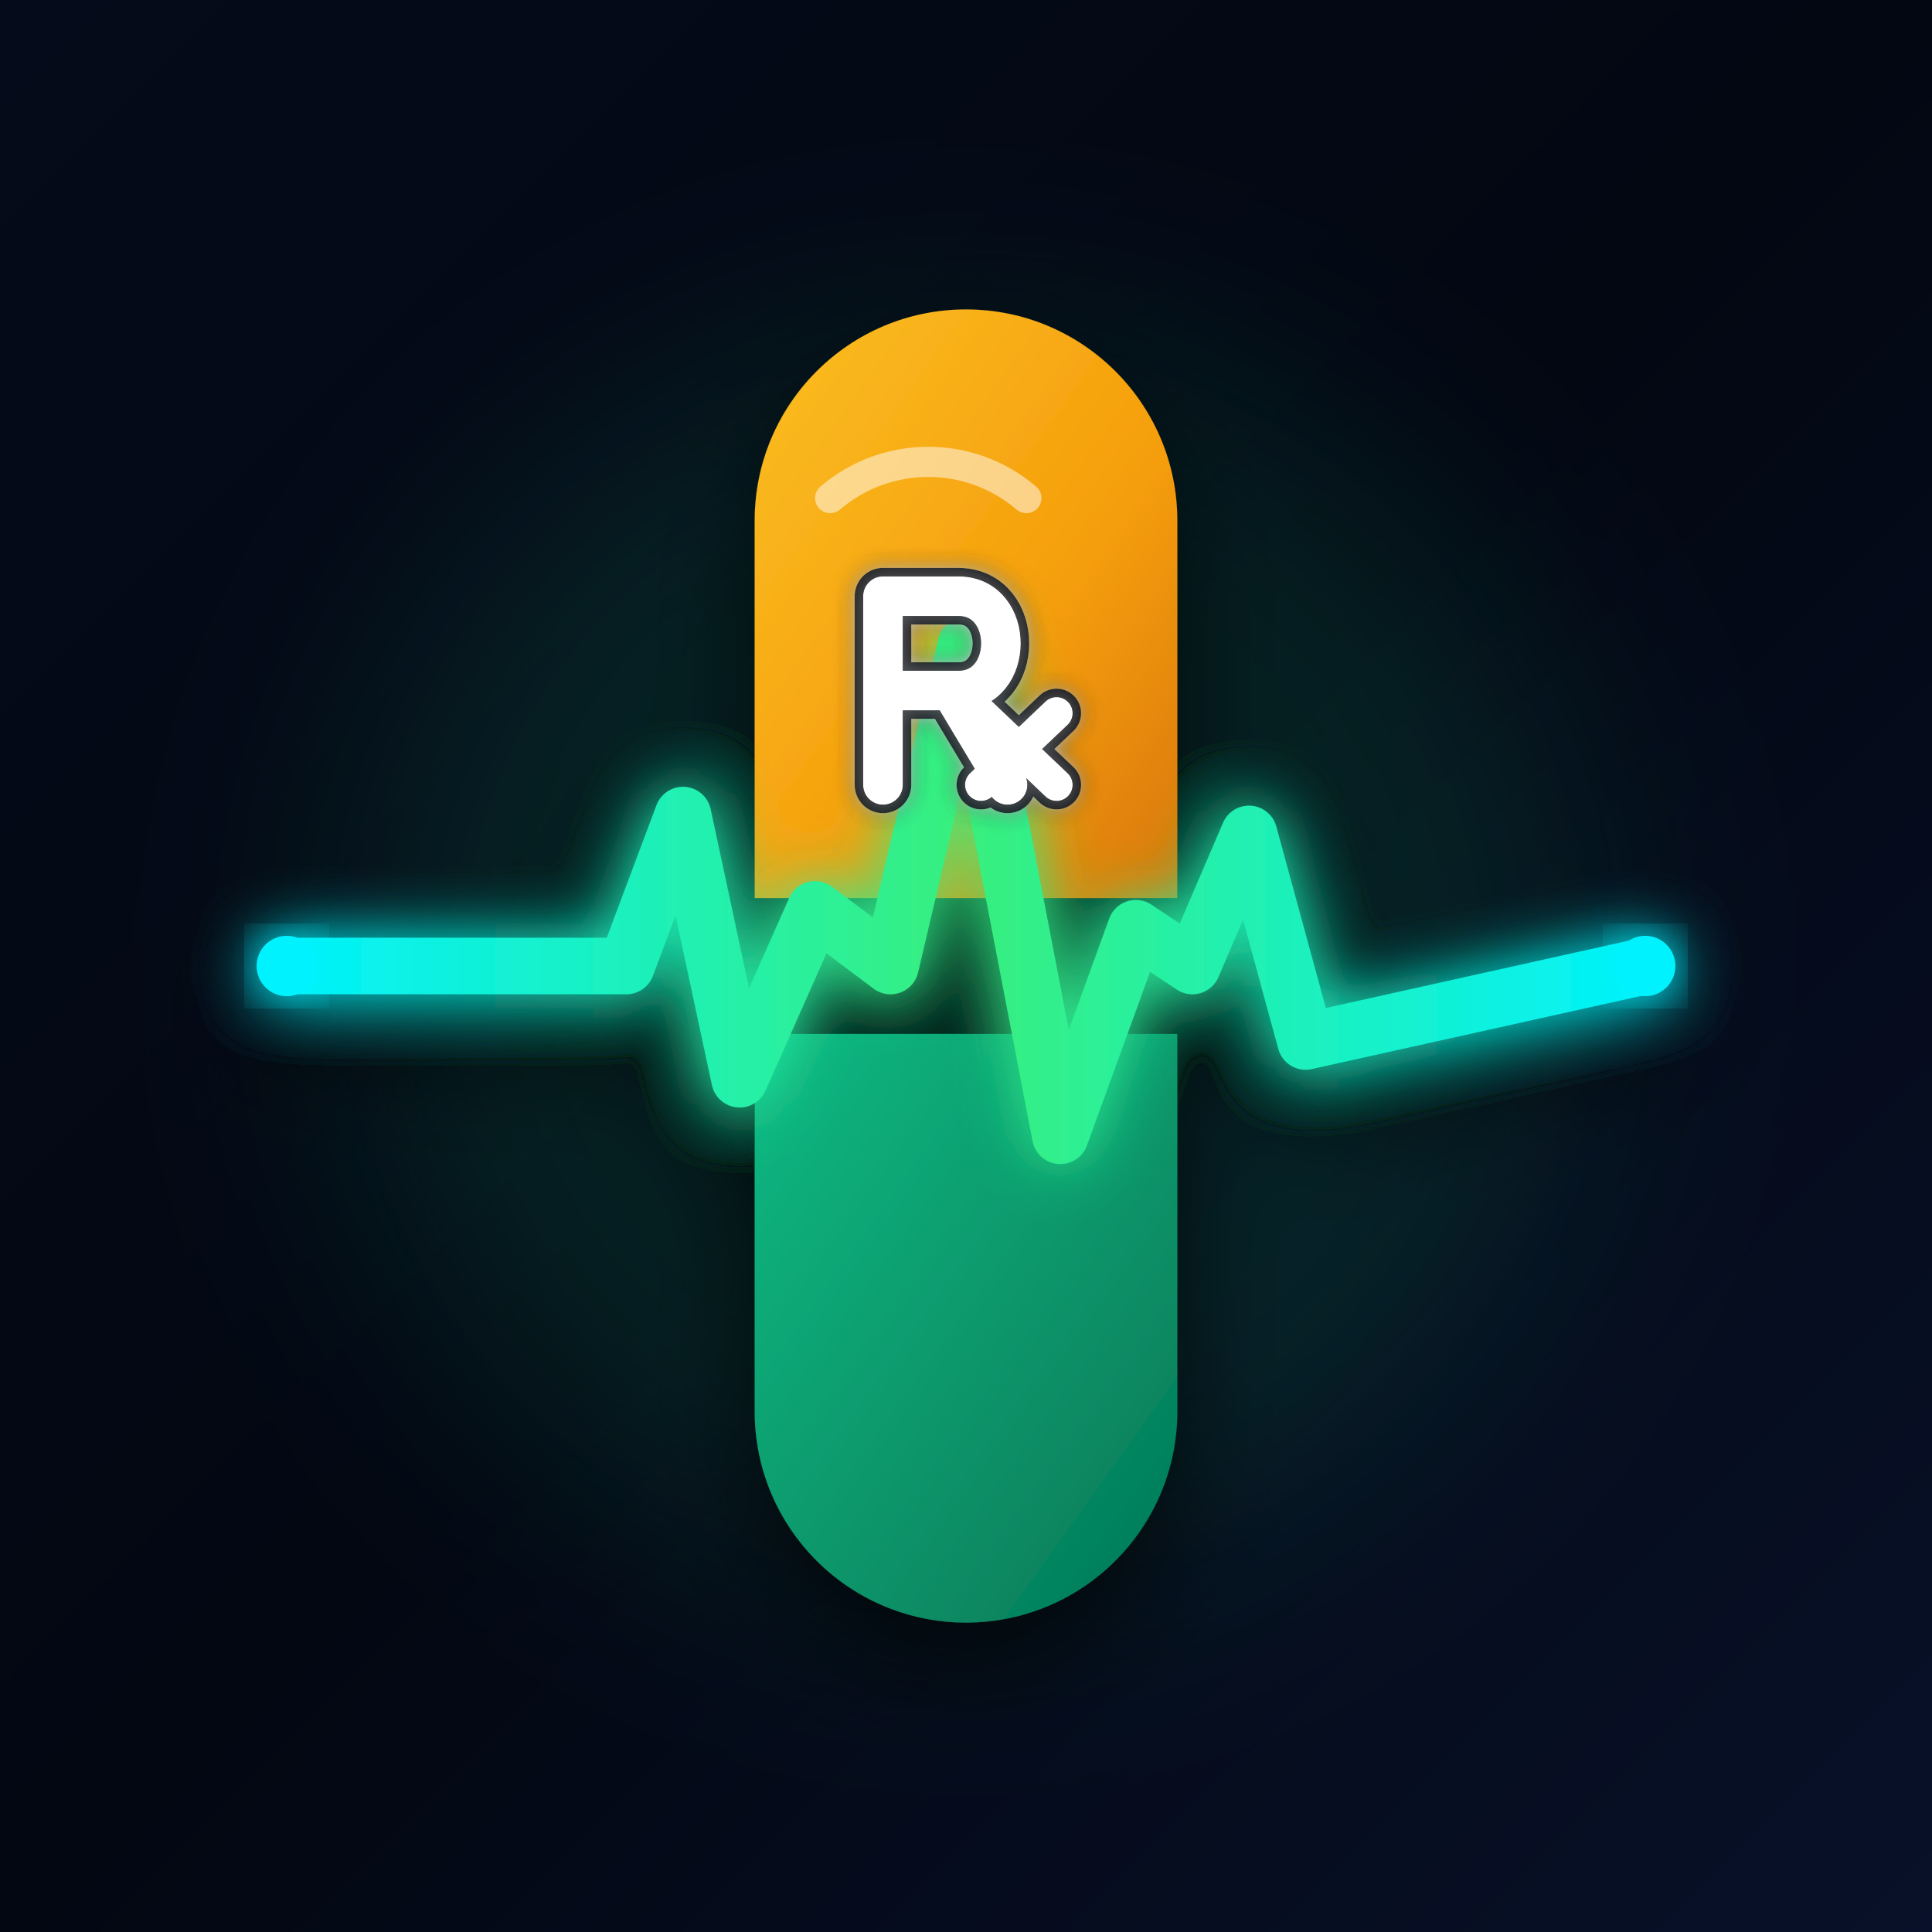
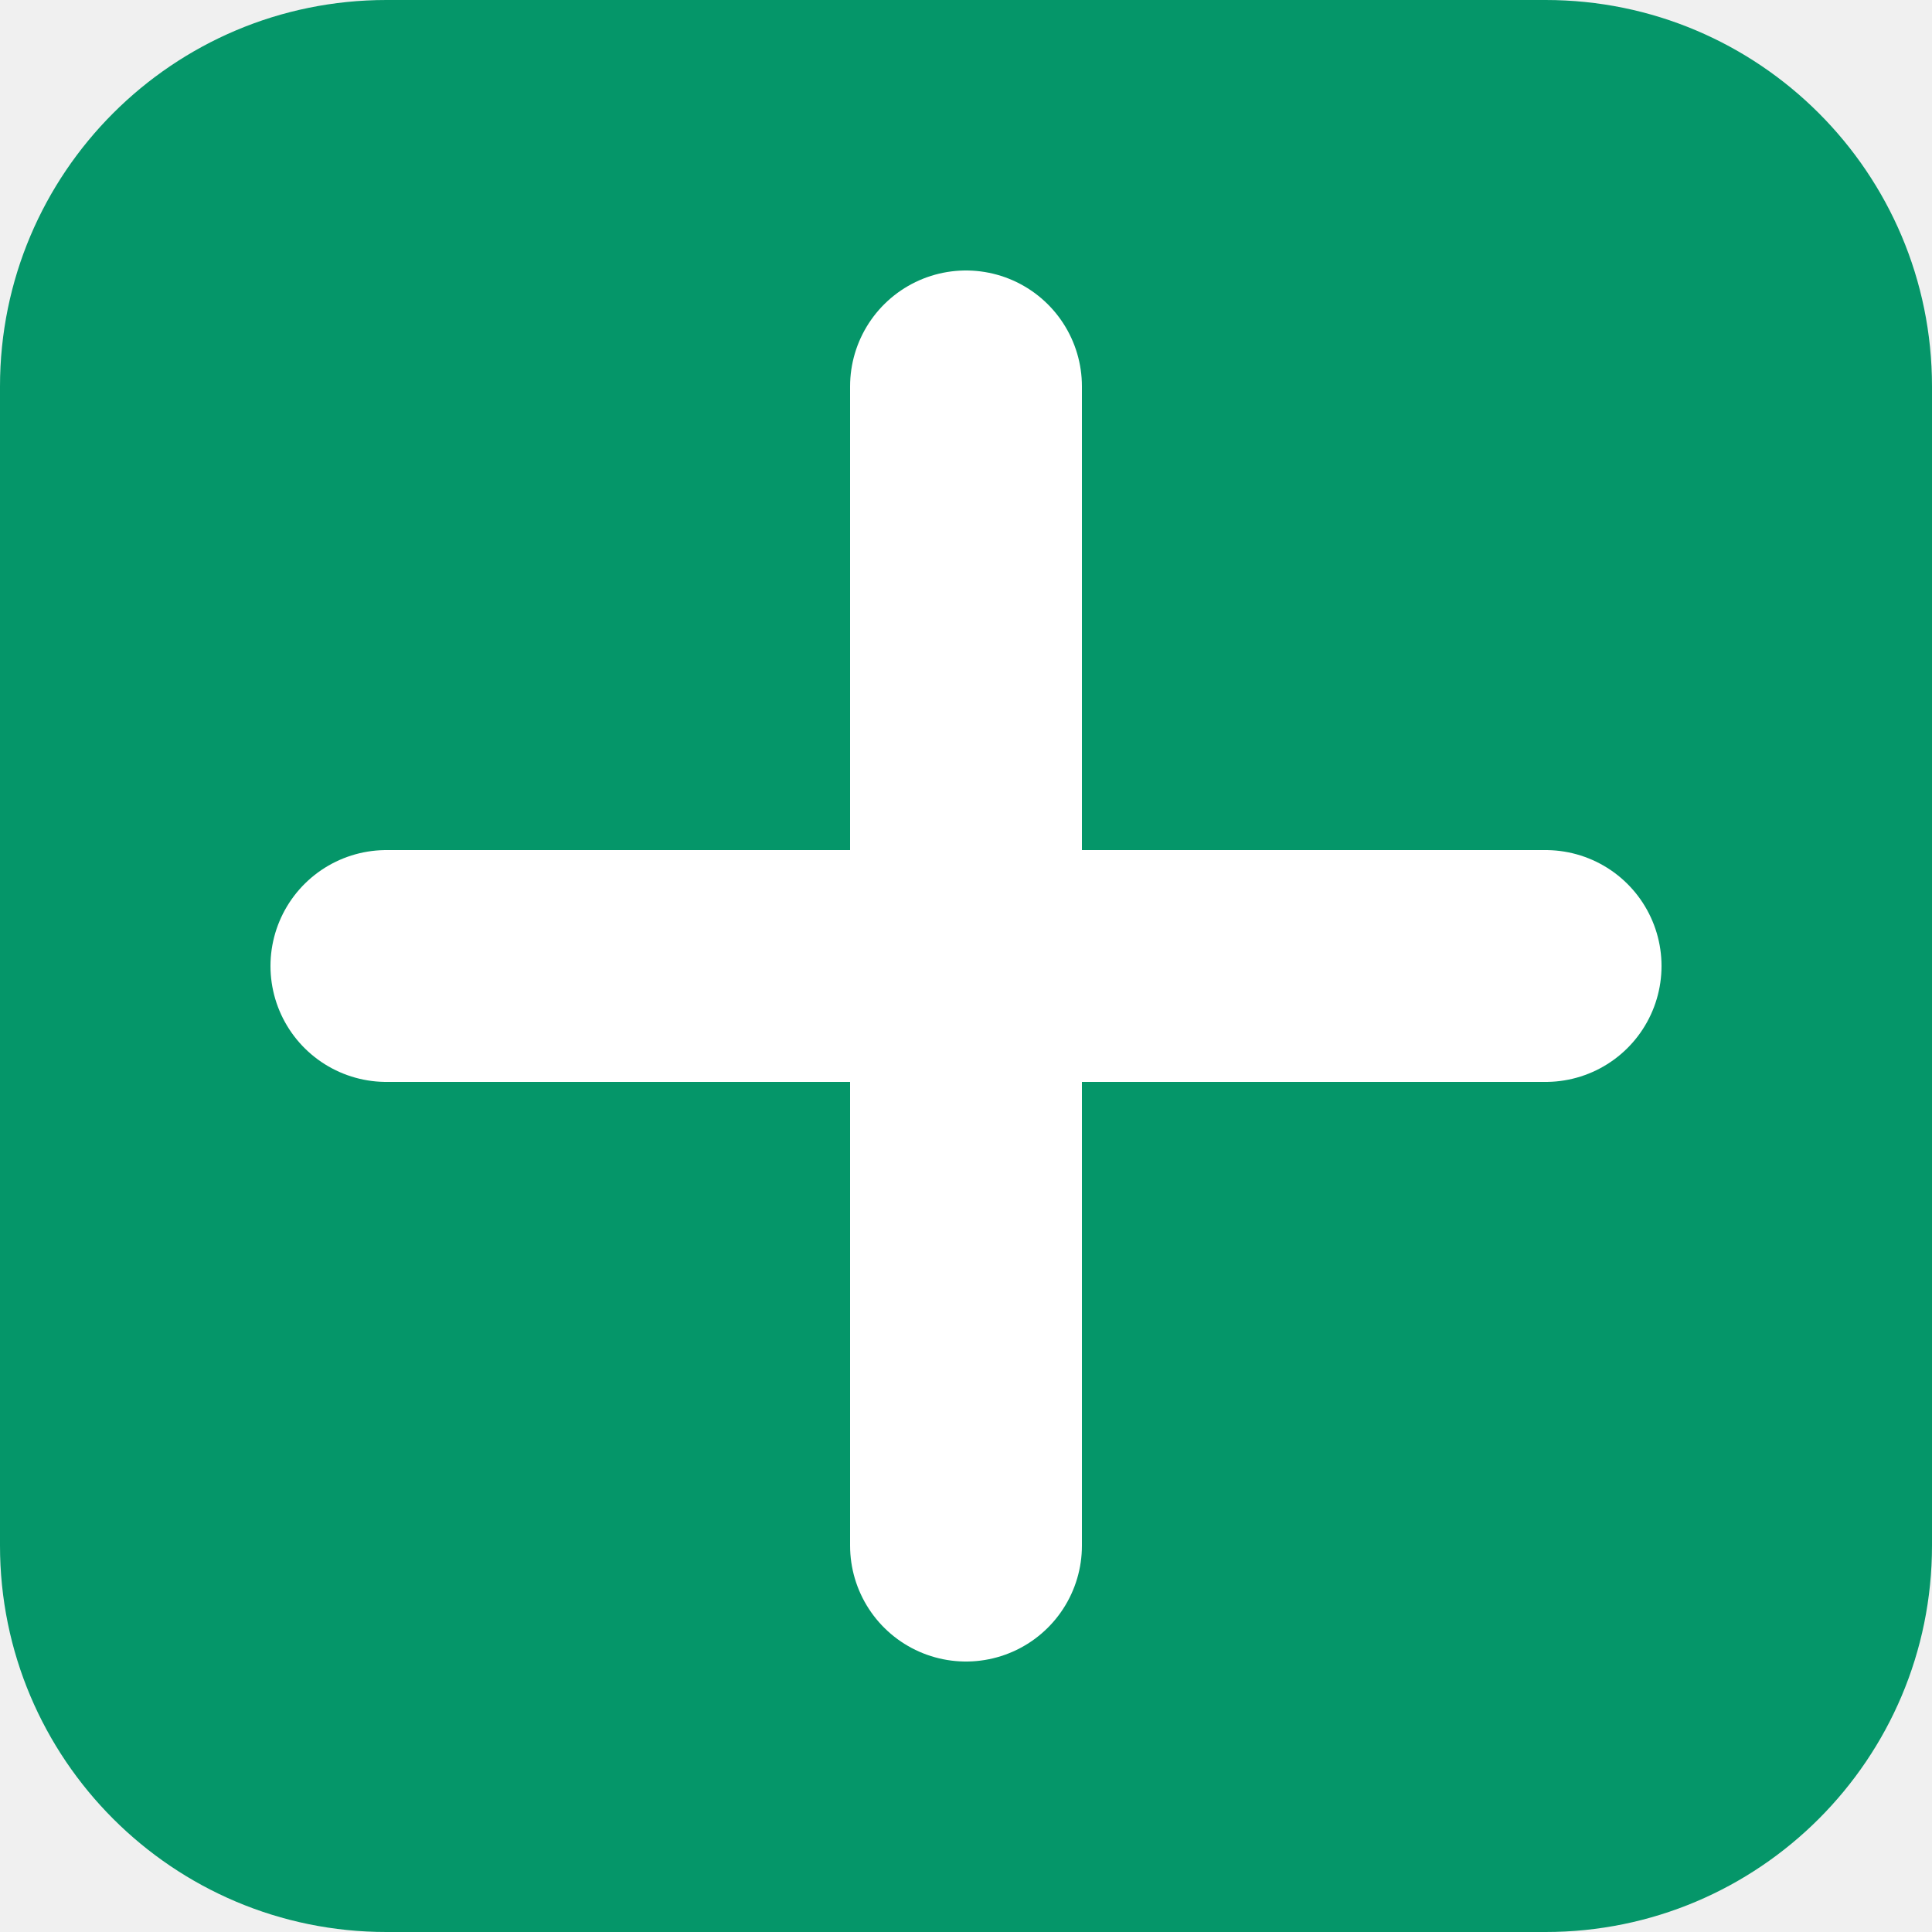
- <svg xmlns="http://www.w3.org/2000/svg" viewBox="0 0 512 512" width="512" height="512">
-   <defs>
-     <linearGradient id="bgDarkConcept2V2" x1="0%" y1="0%" x2="100%" y2="100%">
-       <stop offset="0%" stop-color="#050b1a" />
-       <stop offset="50%" stop-color="#030712" />
-       <stop offset="100%" stop-color="#081129" />
-     </linearGradient>
-     <linearGradient id="amberGoldC2V2" x1="0%" y1="0%" x2="100%" y2="100%">
-       <stop offset="0%" stop-color="#fbbf24" />
-       <stop offset="60%" stop-color="#f59e0b" />
-       <stop offset="100%" stop-color="#d97706" />
-     </linearGradient>
-     <linearGradient id="emeraldGreenC2V2" x1="0%" y1="0%" x2="100%" y2="100%">
-       <stop offset="0%" stop-color="#10b981" />
-       <stop offset="100%" stop-color="#047857" />
-     </linearGradient>
-     <linearGradient id="cyanNeonECGV2" x1="0%" y1="0%" x2="100%" y2="0%">
-       <stop offset="0%" stop-color="#00f2fe" />
-       <stop offset="50%" stop-color="#38ef7d" />
-       <stop offset="100%" stop-color="#00f2fe" />
-     </linearGradient>
-     <filter id="rxGlowFilter" x="-30%" y="-30%" width="160%" height="160%">
-       <feDropShadow dx="0" dy="4" stdDeviation="6" flood-color="#000000" flood-opacity="0.85" />
-       <feGaussianBlur in="SourceGraphic" stdDeviation="2.5" result="blur" />
-       <feMerge>
-         <feMergeNode in="blur" />
-         <feMergeNode in="SourceGraphic" />
-       </feMerge>
-     </filter>
-     <filter id="glowECGV2" x="-20%" y="-20%" width="140%" height="140%">
-       <feGaussianBlur stdDeviation="8" result="blur" />
-       <feMerge>
-         <feMergeNode in="blur" />
-         <feMergeNode in="SourceGraphic" />
-       </feMerge>
-     </filter>
-     <filter id="shadowC2V2" x="-20%" y="-20%" width="140%" height="140%">
-       <feDropShadow dx="0" dy="12" stdDeviation="14" flood-color="#000000" flood-opacity="0.65" />
-     </filter>
-   </defs>
-   <rect width="512" height="512" fill="url(#bgDarkConcept2V2)" />
-   <circle cx="256" cy="256" r="165" fill="#10b981" opacity="0.14" filter="blur(30px)" />
-   <g transform="translate(256, 256)" filter="url(#shadowC2V2)">
-     <path d="M -56 -18 L -56 -118 A 56 56 0 0 1 56 -118 L 56 -18 Z" fill="url(#amberGoldC2V2)" />
-     <path d="M -36 -124 A 40 40 0 0 1 16 -124" fill="none" stroke="#ffffff" stroke-width="8" stroke-linecap="round" opacity="0.5" />
-     <path d="M -56 18 L -56 118 A 56 56 0 0 0 56 118 L 56 18 Z" fill="url(#emeraldGreenC2V2)" />
-     <path d="M -180 0               L -90 0               L -75 -40               L -60 30               L -40 -15               L -20 0               L 0 -85               L 25 45               L 45 -10               L 60 0               L 75 -35               L 90 20               L 180 0" fill="none" stroke="url(#cyanNeonECGV2)" stroke-width="15" stroke-linecap="round" stroke-linejoin="round" filter="url(#glowECGV2)" />
-     <circle cx="-180" cy="0" r="8" fill="#00f2fe" filter="url(#glowECGV2)" />
-     <circle cx="180" cy="0" r="8" fill="#00f2fe" filter="url(#glowECGV2)" />
-     <g filter="url(#rxGlowFilter)">
-       <g fill="none" stroke="#050b1a" stroke-linecap="round" stroke-linejoin="round" opacity="0.9">
-         <path d="M -22 -98 L -22 -48 M -22 -98 L -2 -98 C 13 -98 13 -73 -2 -73 L -22 -73 M -4 -73 L 11 -48" stroke-width="15" />
-         <path d="M 4 -67 L 24 -48 M 24 -67 L 4 -48" stroke-width="13" />
-       </g>
-       <g fill="none" stroke="#ffffff" stroke-linecap="round" stroke-linejoin="round">
-         <path d="M -22 -98 L -22 -48 M -22 -98 L -2 -98 C 13 -98 13 -73 -2 -73 L -22 -73 M -4 -73 L 11 -48" stroke-width="10.5" />
-         <path d="M 4 -67 L 24 -48 M 24 -67 L 4 -48" stroke-width="8.5" />
-       </g>
-     </g>
-   </g>
+ <svg xmlns="http://www.w3.org/2000/svg" viewBox="0 0 100 100">
+   <rect width="100" height="100" rx="20" fill="#059669" />
+   <path d="M50 20 L50 80 M20 50 L80 50" stroke="#ffffff" stroke-width="12" stroke-linecap="round" />
</svg>
